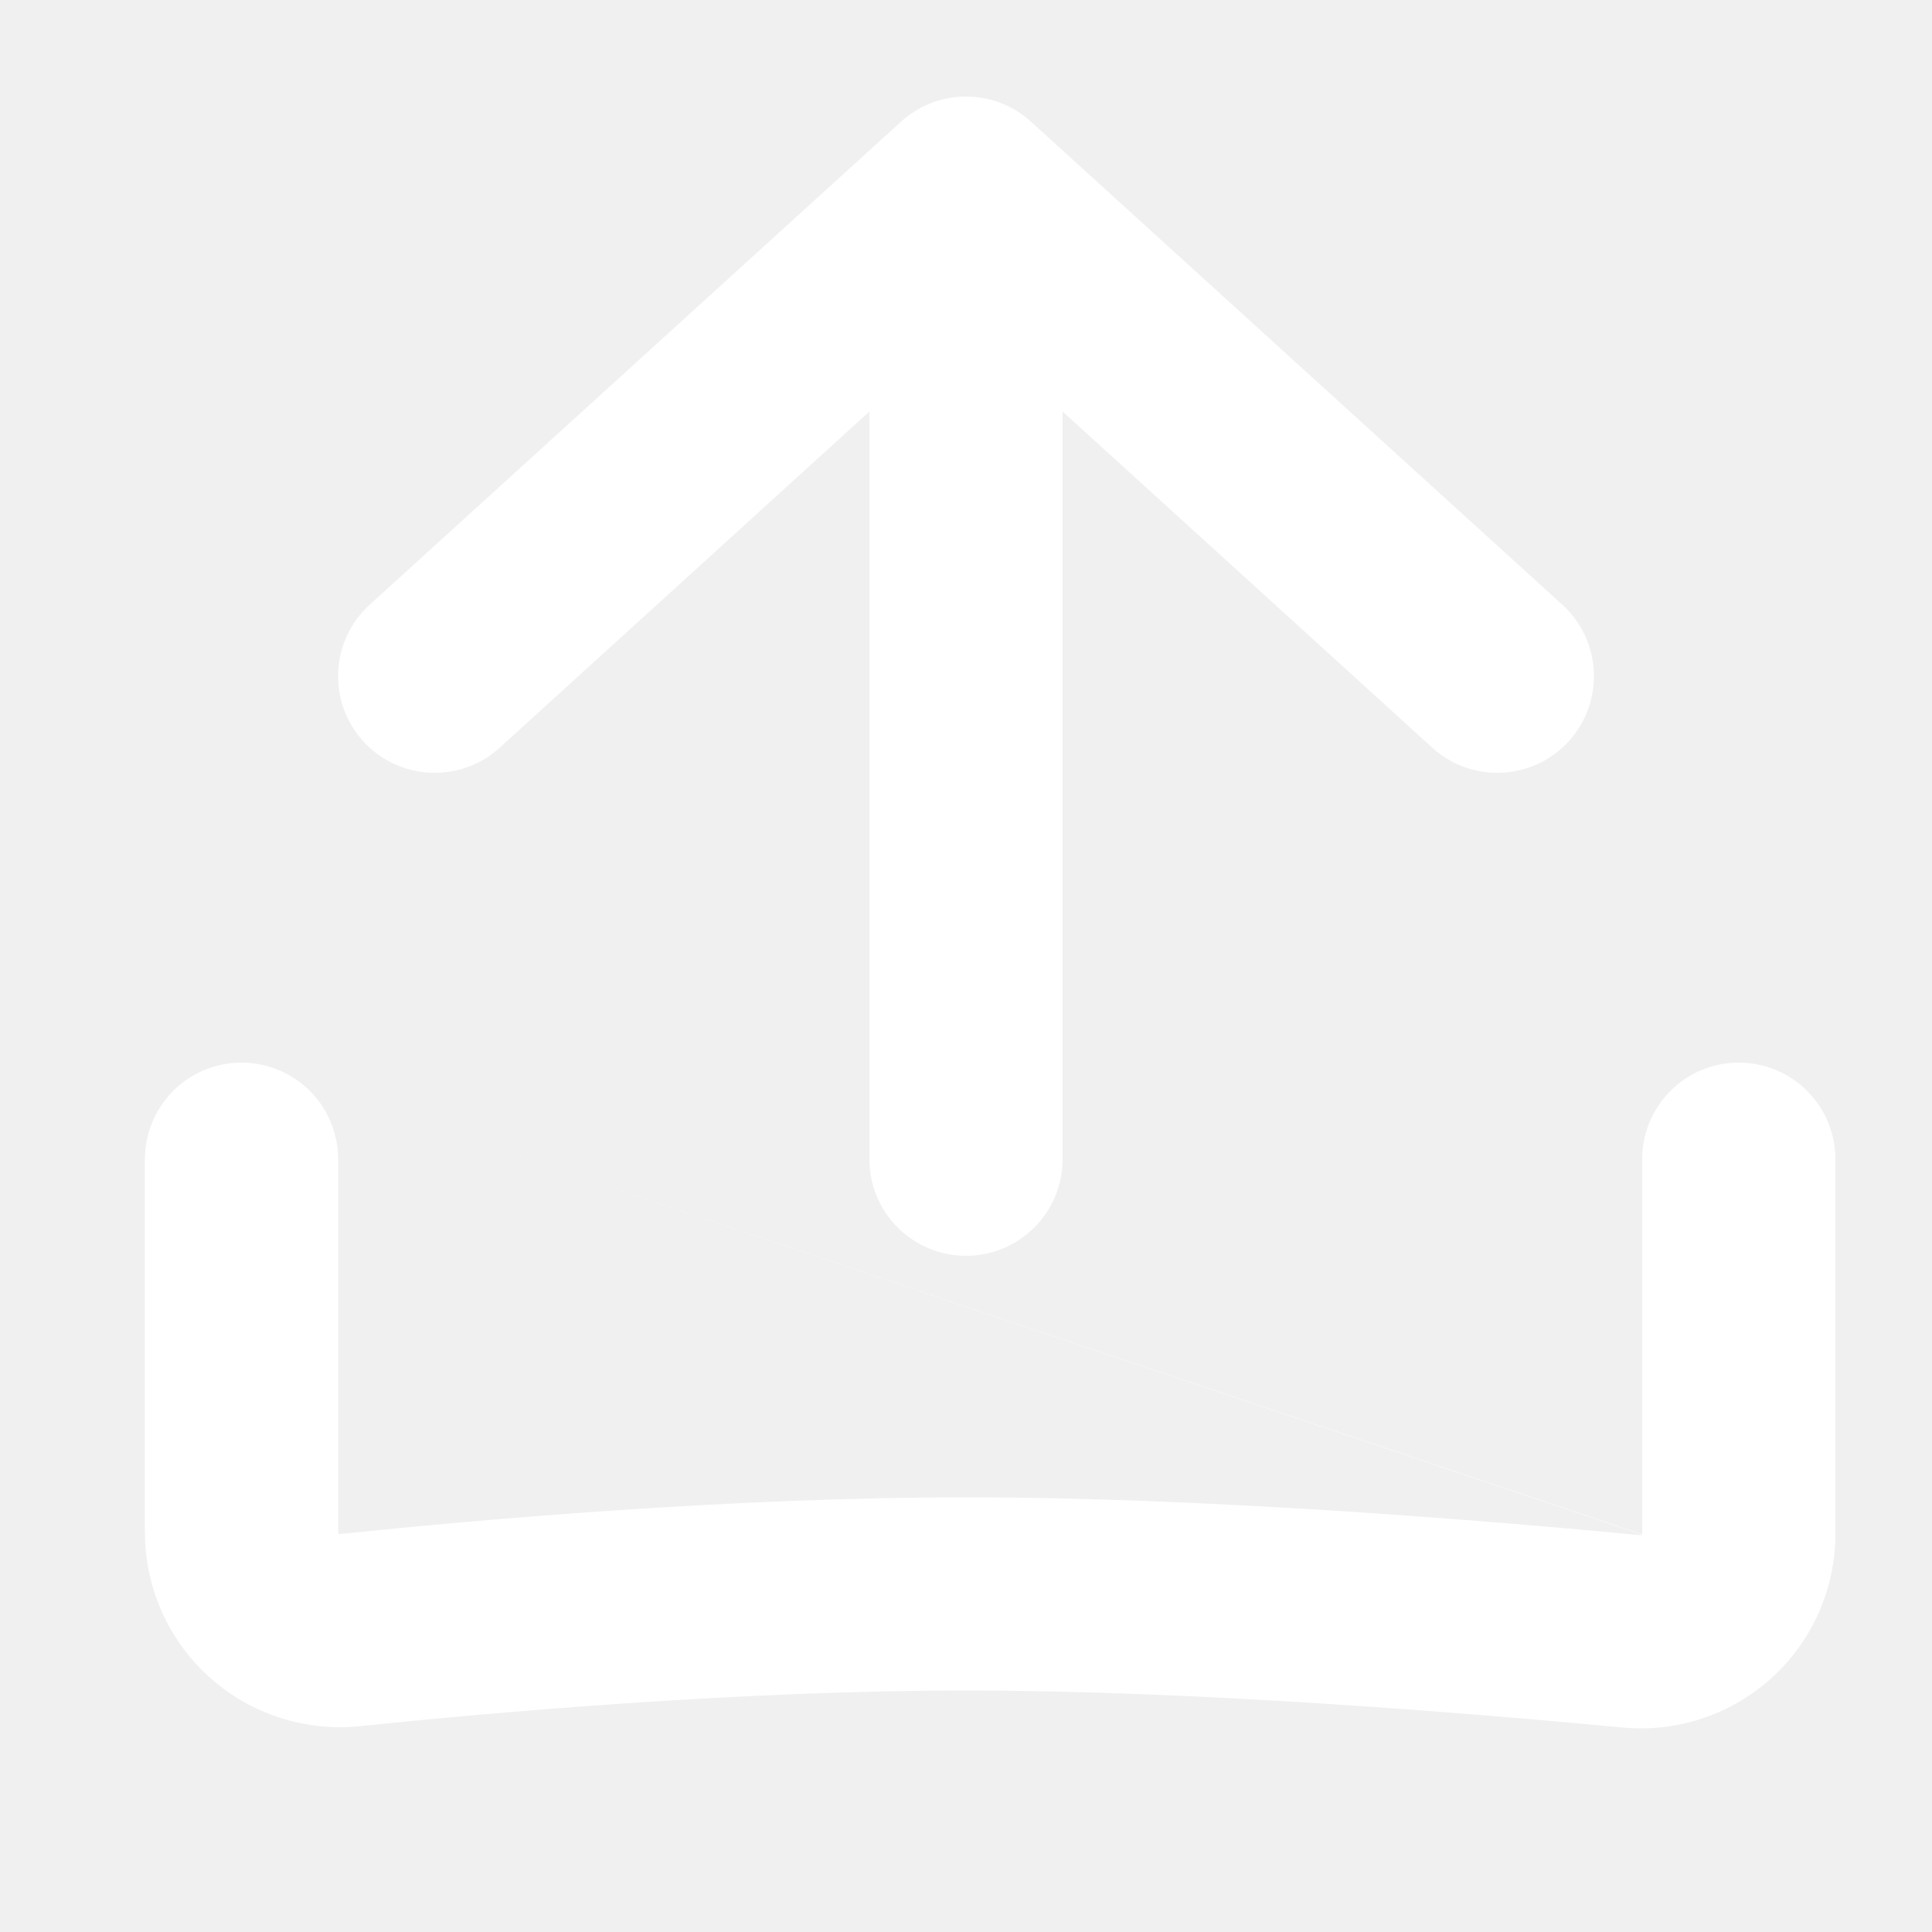
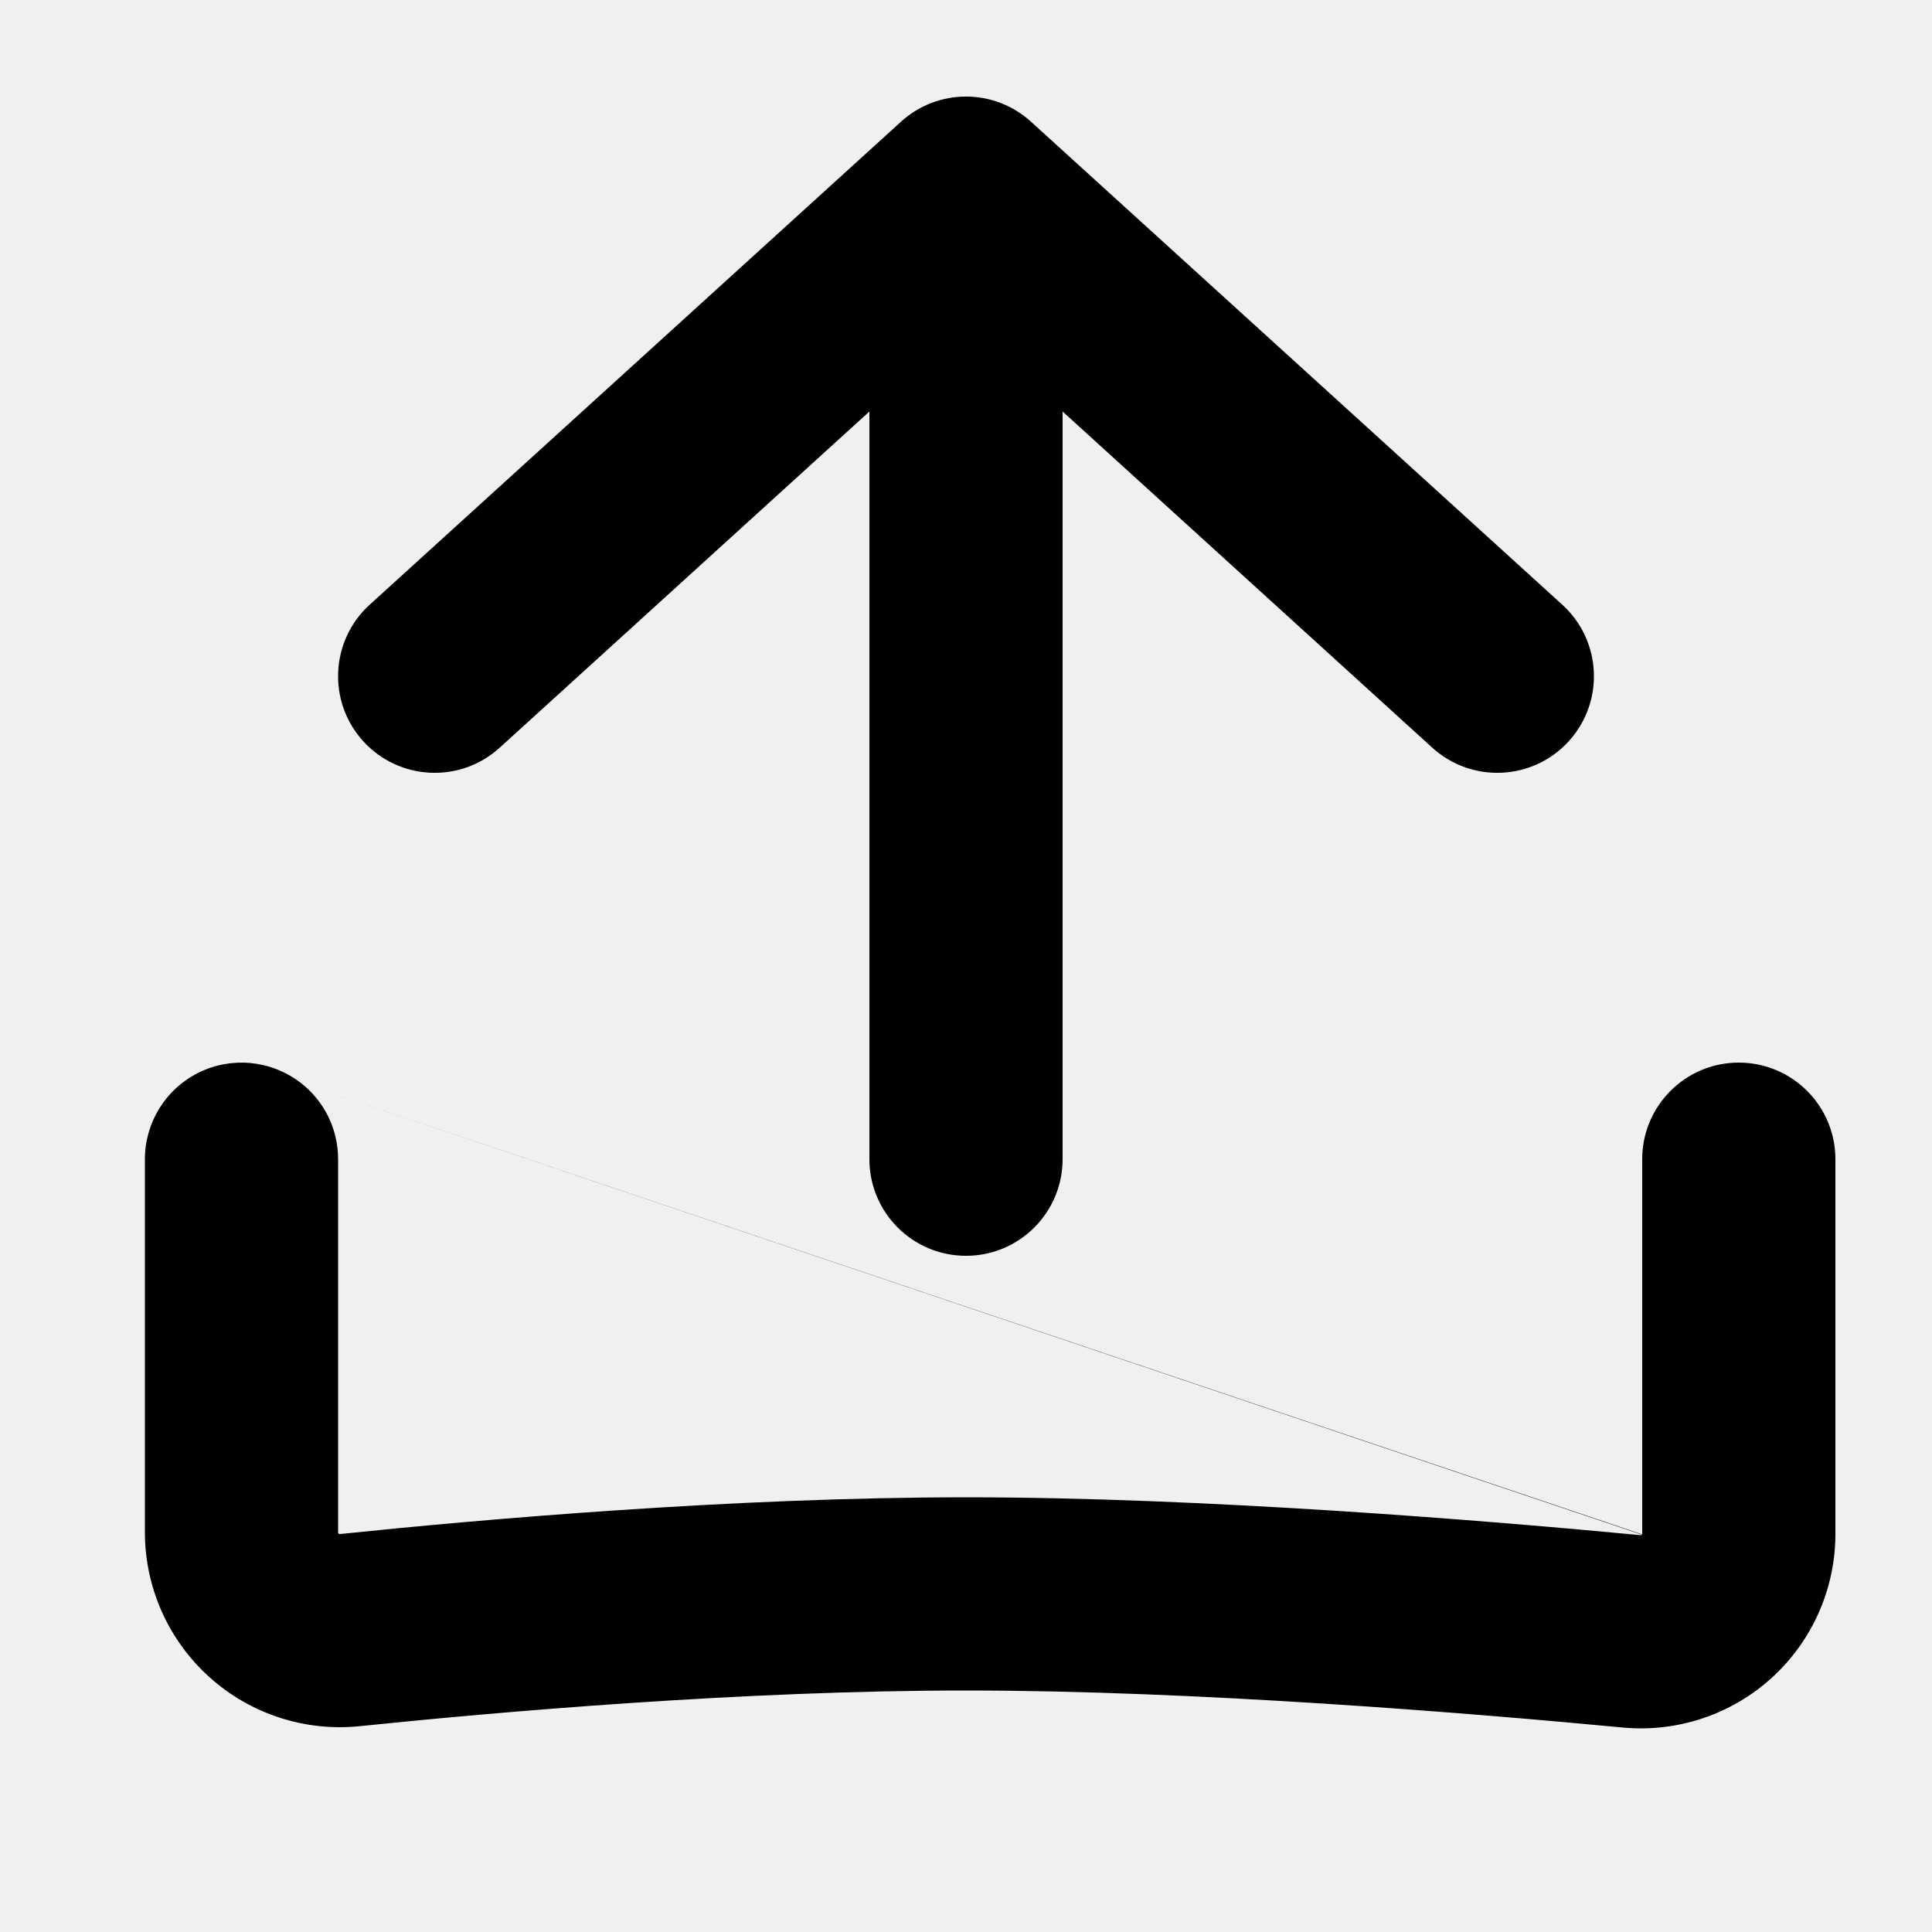
<svg xmlns="http://www.w3.org/2000/svg" width="16px" height="16px" viewBox="0 0 20 20" fill="none">
-   <path fill="#FFFFFF" fill-rule="evenodd" d="M9 12a1 1 0 102 0V4.26l3.827 3.48a1 1 0 001.346-1.48l-5.5-5a1 1 0 00-1.346 0l-5.5 5a1 1 0 101.346 1.48L9 4.26V12zm-5.895-.796A1 1 0 001.5 12v3.867a2.018 2.018 0 002.227 2.002c1.424-.147 3.96-.369 6.273-.369 2.386 0 5.248.236 6.795.383a2.013 2.013 0 002.205-2V12a1 1 0 10-2 0v3.884l-13.895-4.68zm0 0L2.5 11l.605.204zm0 0l13.892 4.683a.019.019 0 01-.007.005h-.006c-1.558-.148-4.499-.392-6.984-.392-2.416 0-5.034.23-6.478.38h-.009a.026.026 0 01-.013-.011V12a.998.998 0 00-.394-.796z" />
+   <path fill="#000000" fill-rule="evenodd" d="M9 12a1 1 0 102 0V4.26l3.827 3.48a1 1 0 001.346-1.48l-5.5-5a1 1 0 00-1.346 0l-5.5 5a1 1 0 101.346 1.48L9 4.26V12zm-5.895-.796A1 1 0 001.5 12v3.867a2.018 2.018 0 002.227 2.002c1.424-.147 3.96-.369 6.273-.369 2.386 0 5.248.236 6.795.383a2.013 2.013 0 002.205-2V12a1 1 0 10-2 0v3.884l-13.895-4.68zm0 0L2.5 11l.605.204zm0 0l13.892 4.683a.019.019 0 01-.007.005h-.006c-1.558-.148-4.499-.392-6.984-.392-2.416 0-5.034.23-6.478.38h-.009a.026.026 0 01-.013-.011V12a.998.998 0 00-.394-.796z" />
</svg>
